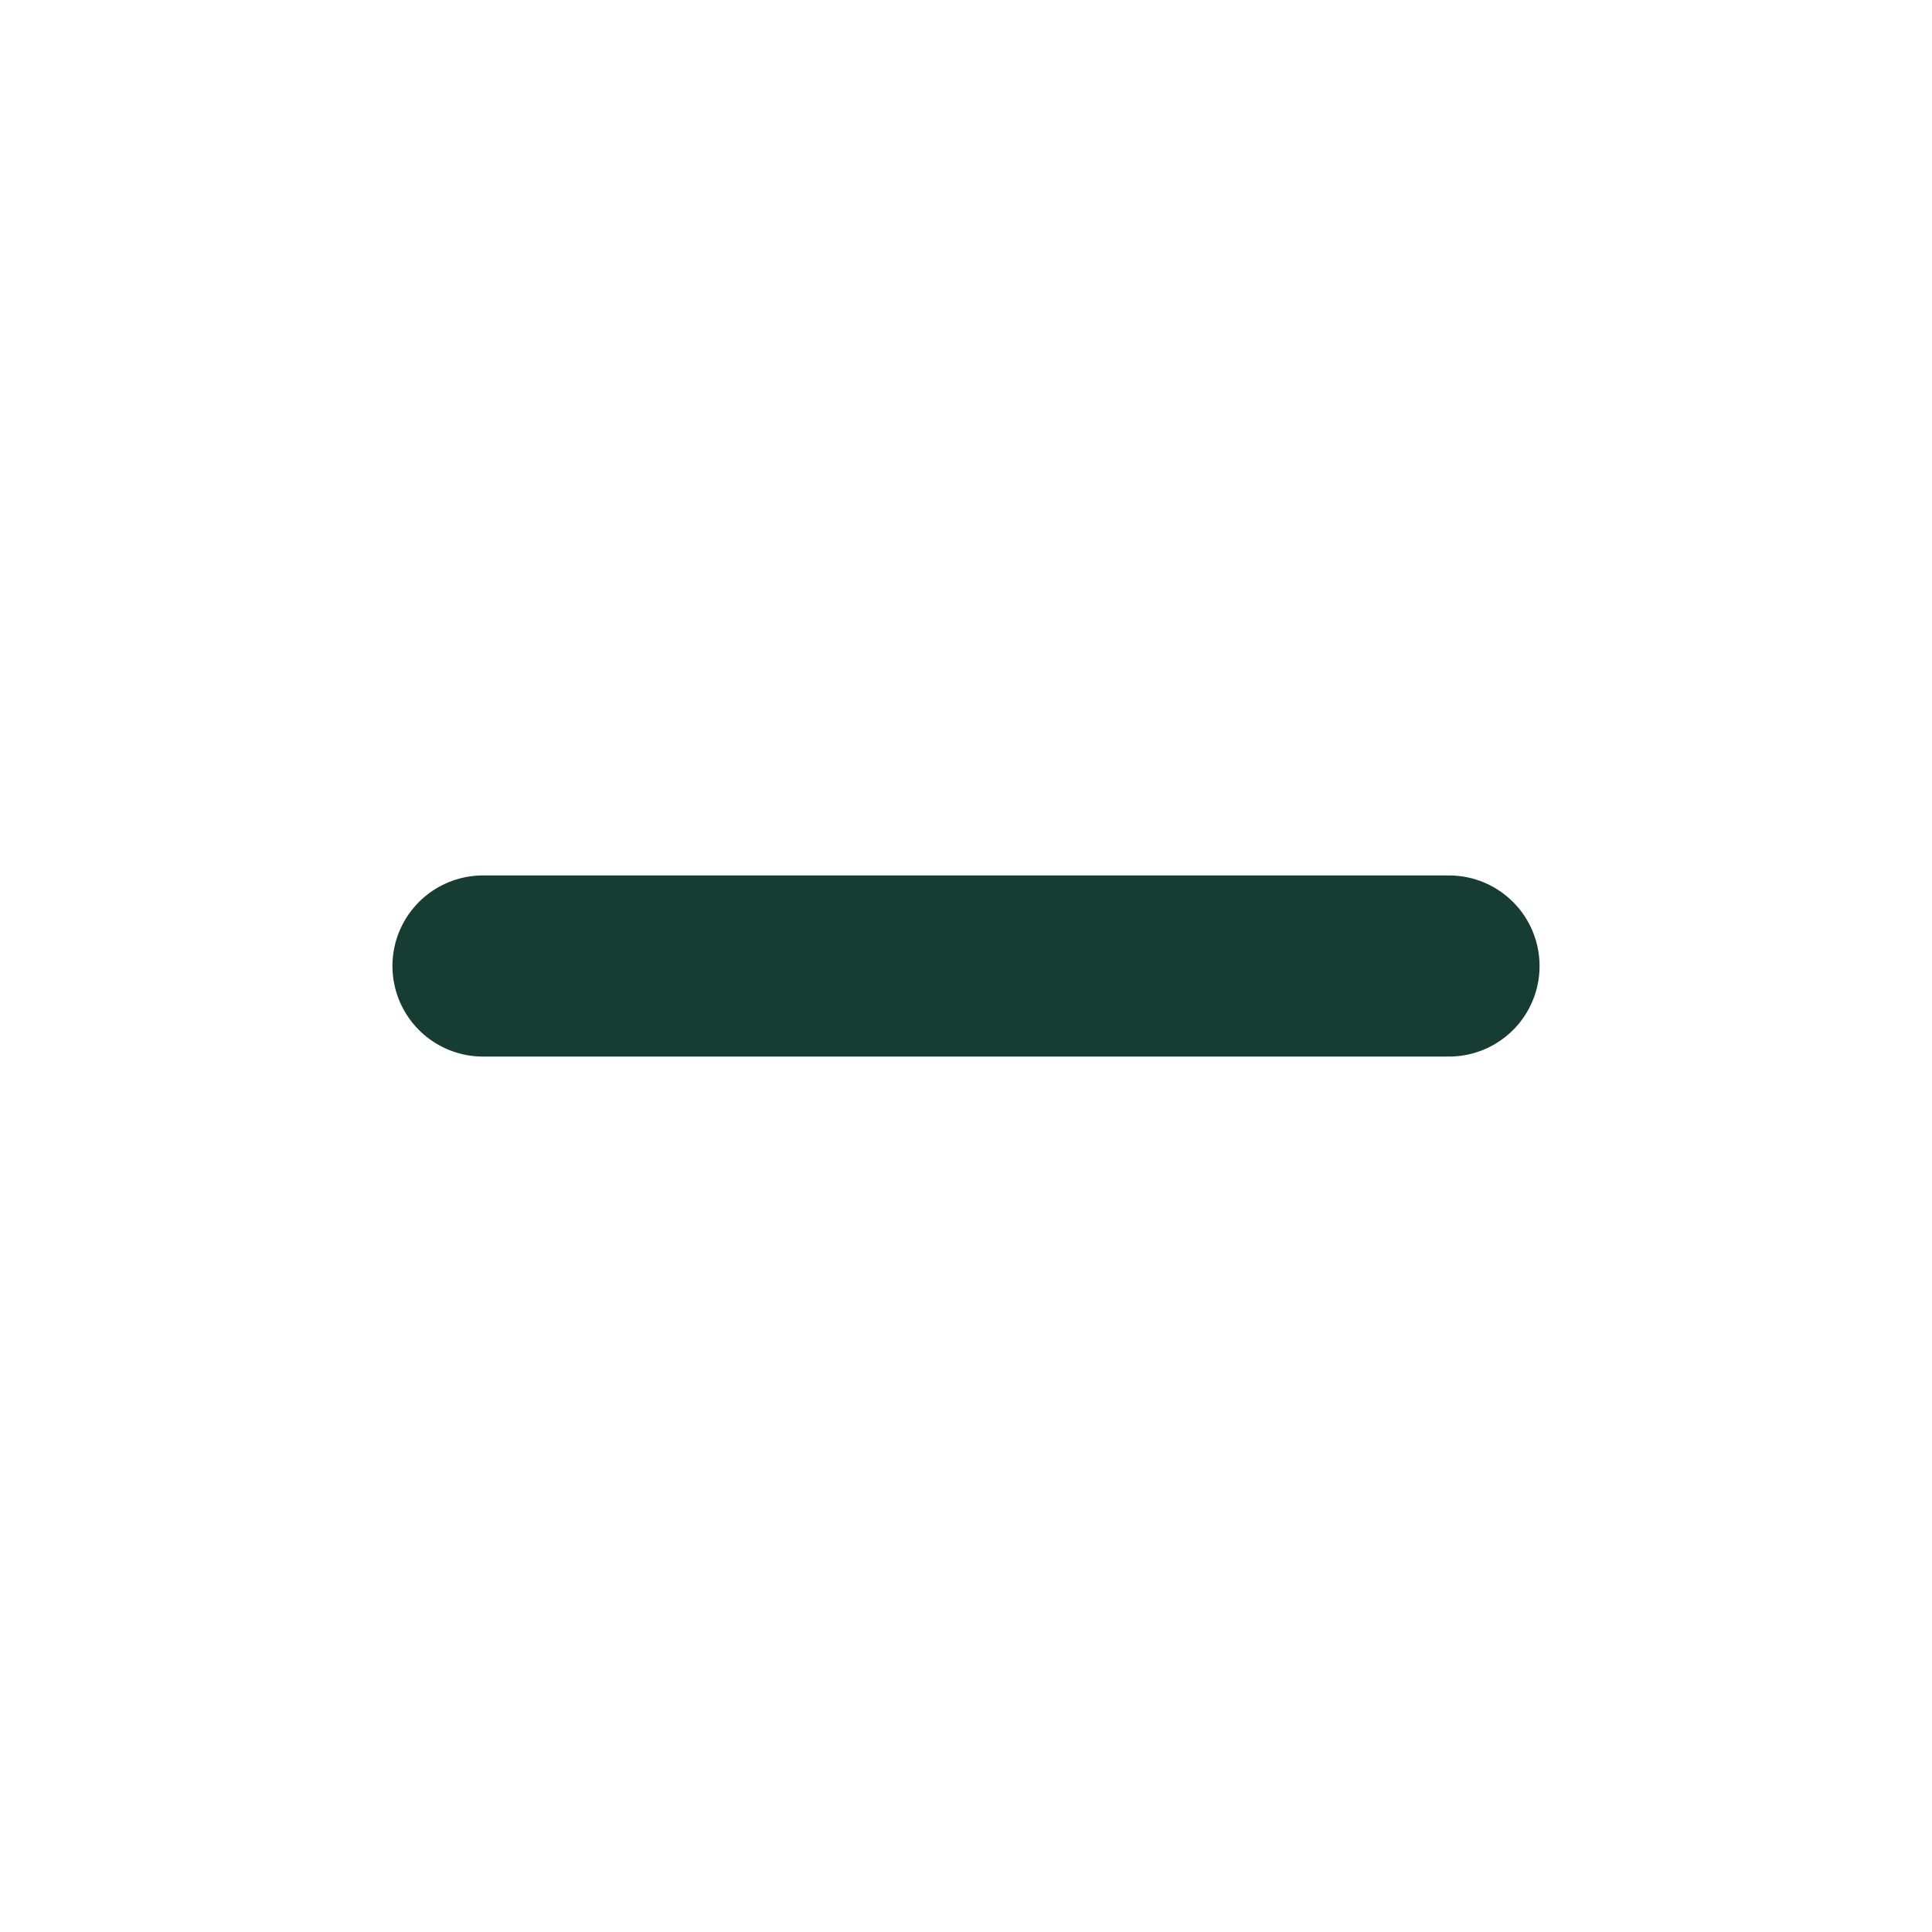
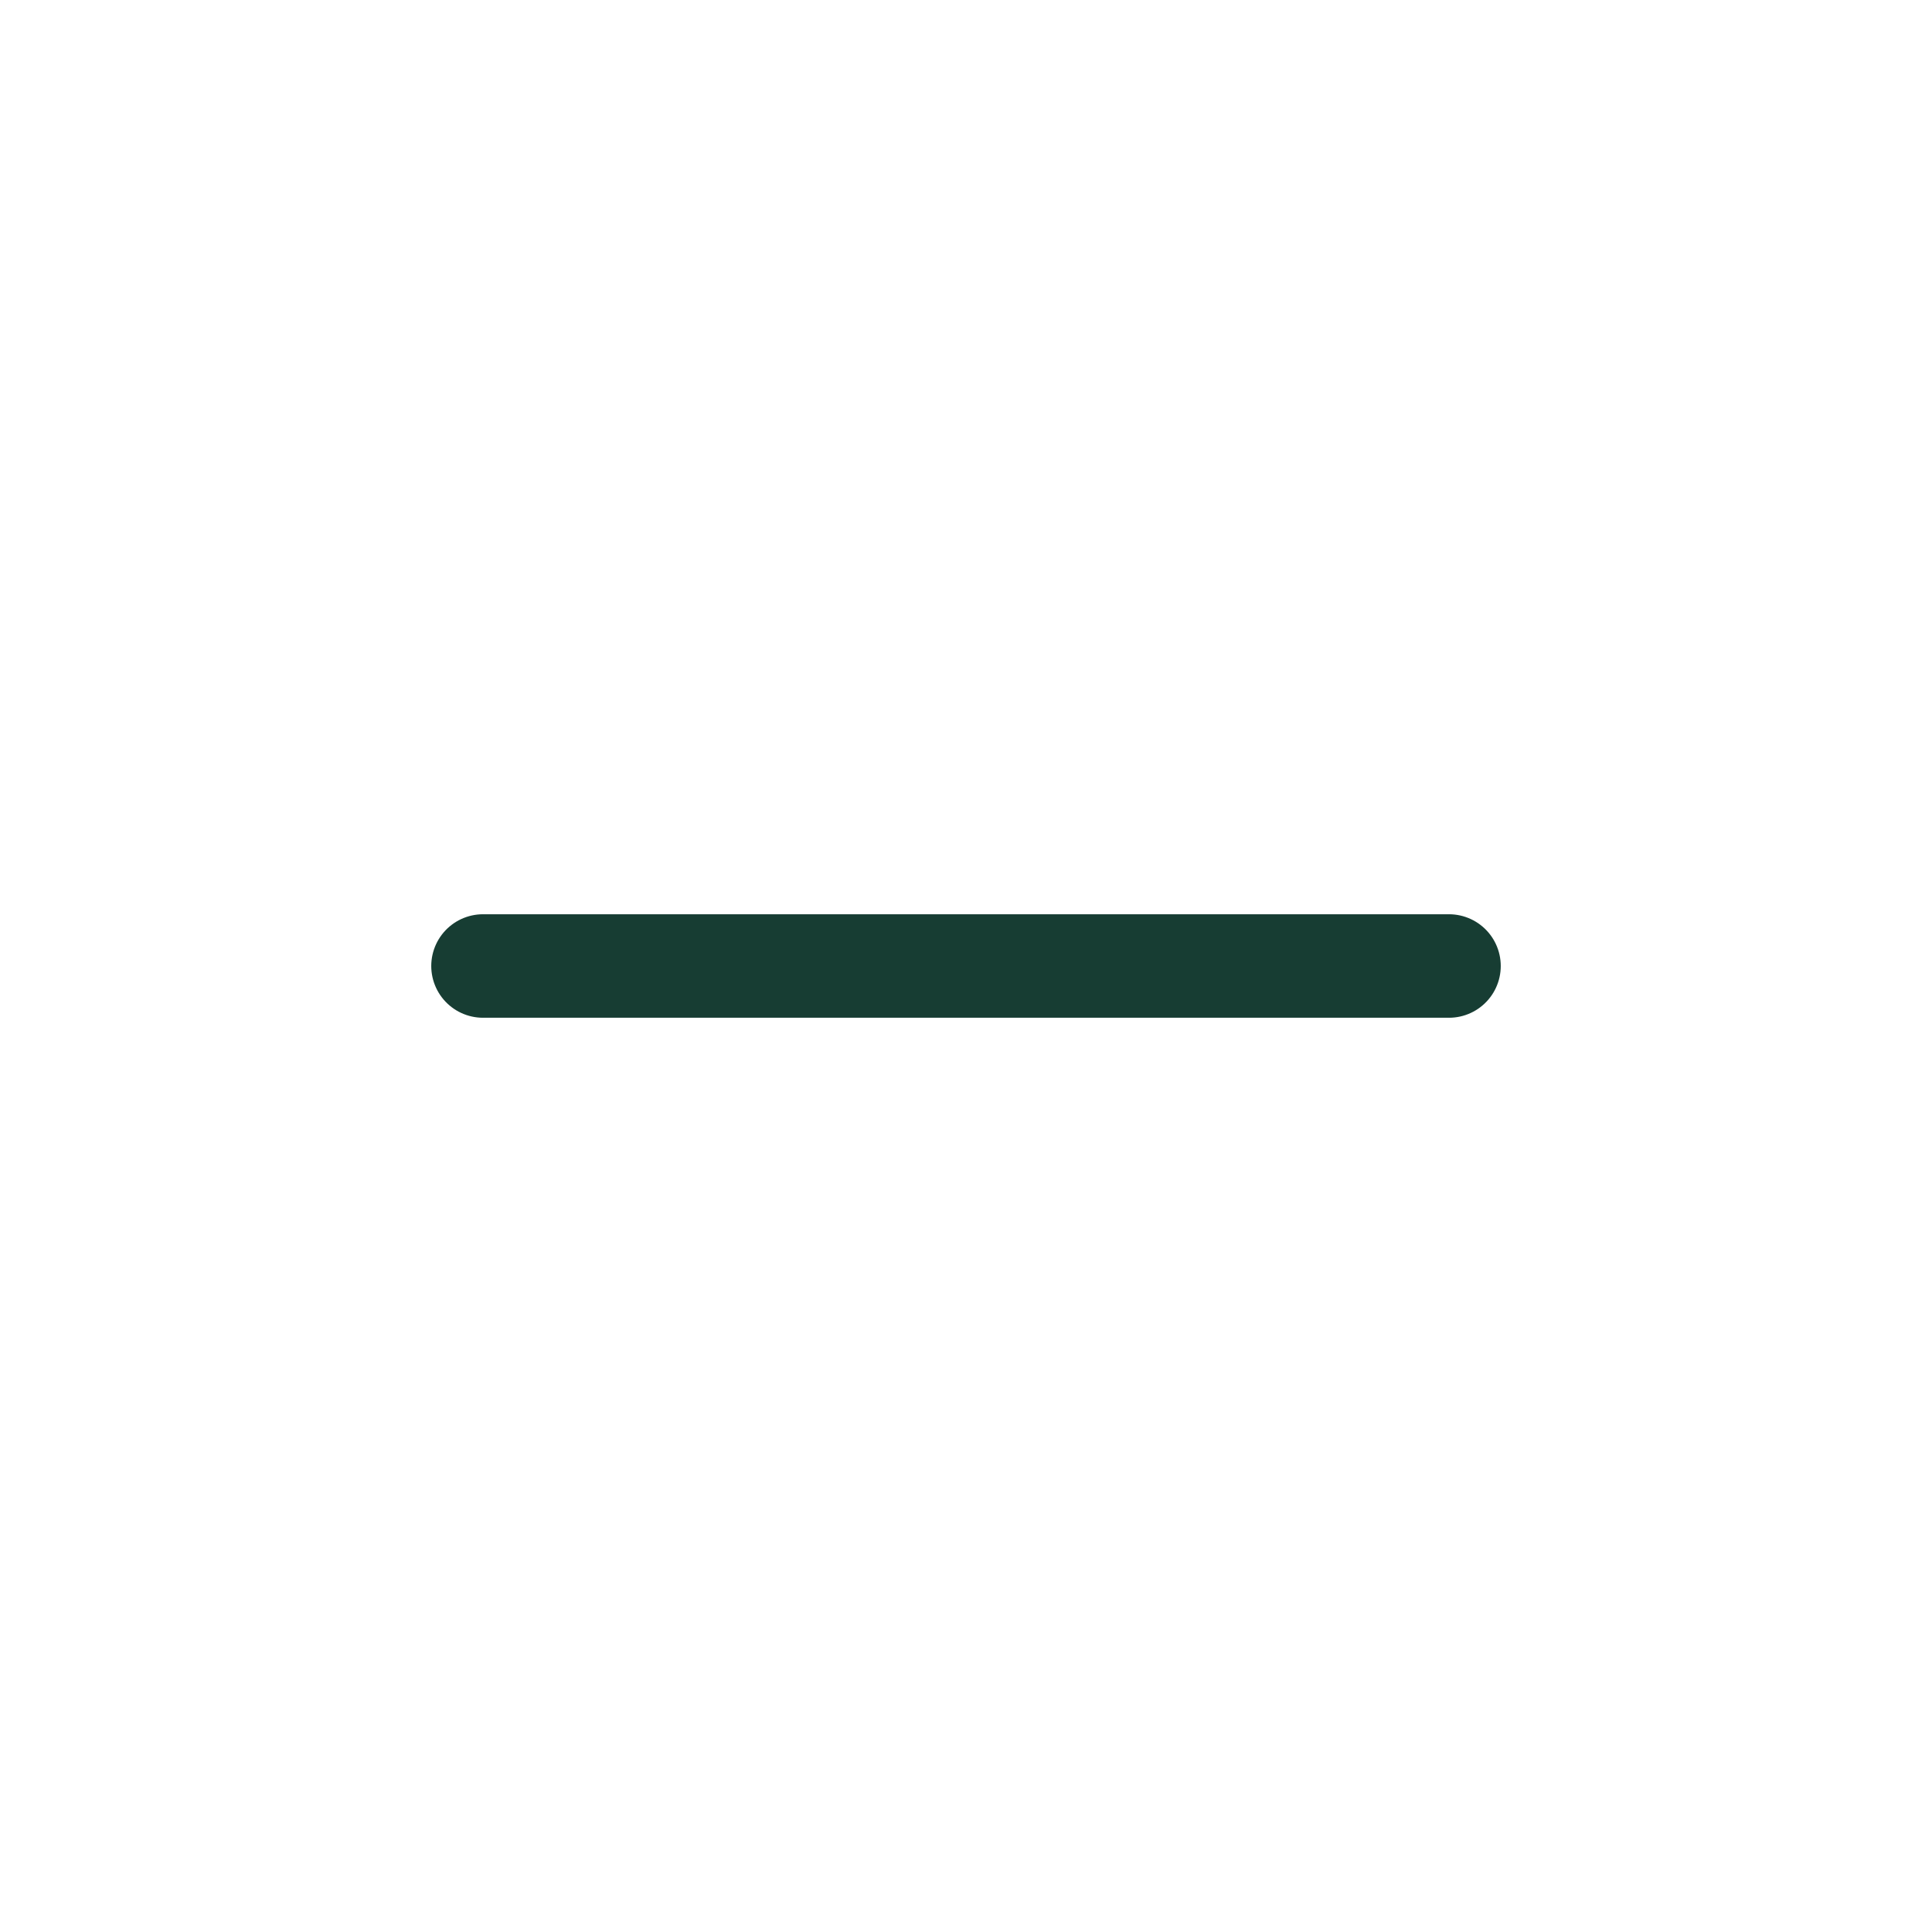
- <svg xmlns="http://www.w3.org/2000/svg" width="16" height="16" viewBox="0 0 16 16" fill="none">
-   <path d="M4 8H12" stroke="#173D33" stroke-width="1.5" stroke-linecap="round" stroke-linejoin="round" />
+ <svg xmlns="http://www.w3.org/2000/svg" width="28" height="28" viewBox="0 0 28 28" fill="none">
+   <path d="M7 14H21" stroke="#173D33" stroke-width="1.5" stroke-linecap="round" stroke-linejoin="round" />
</svg>
